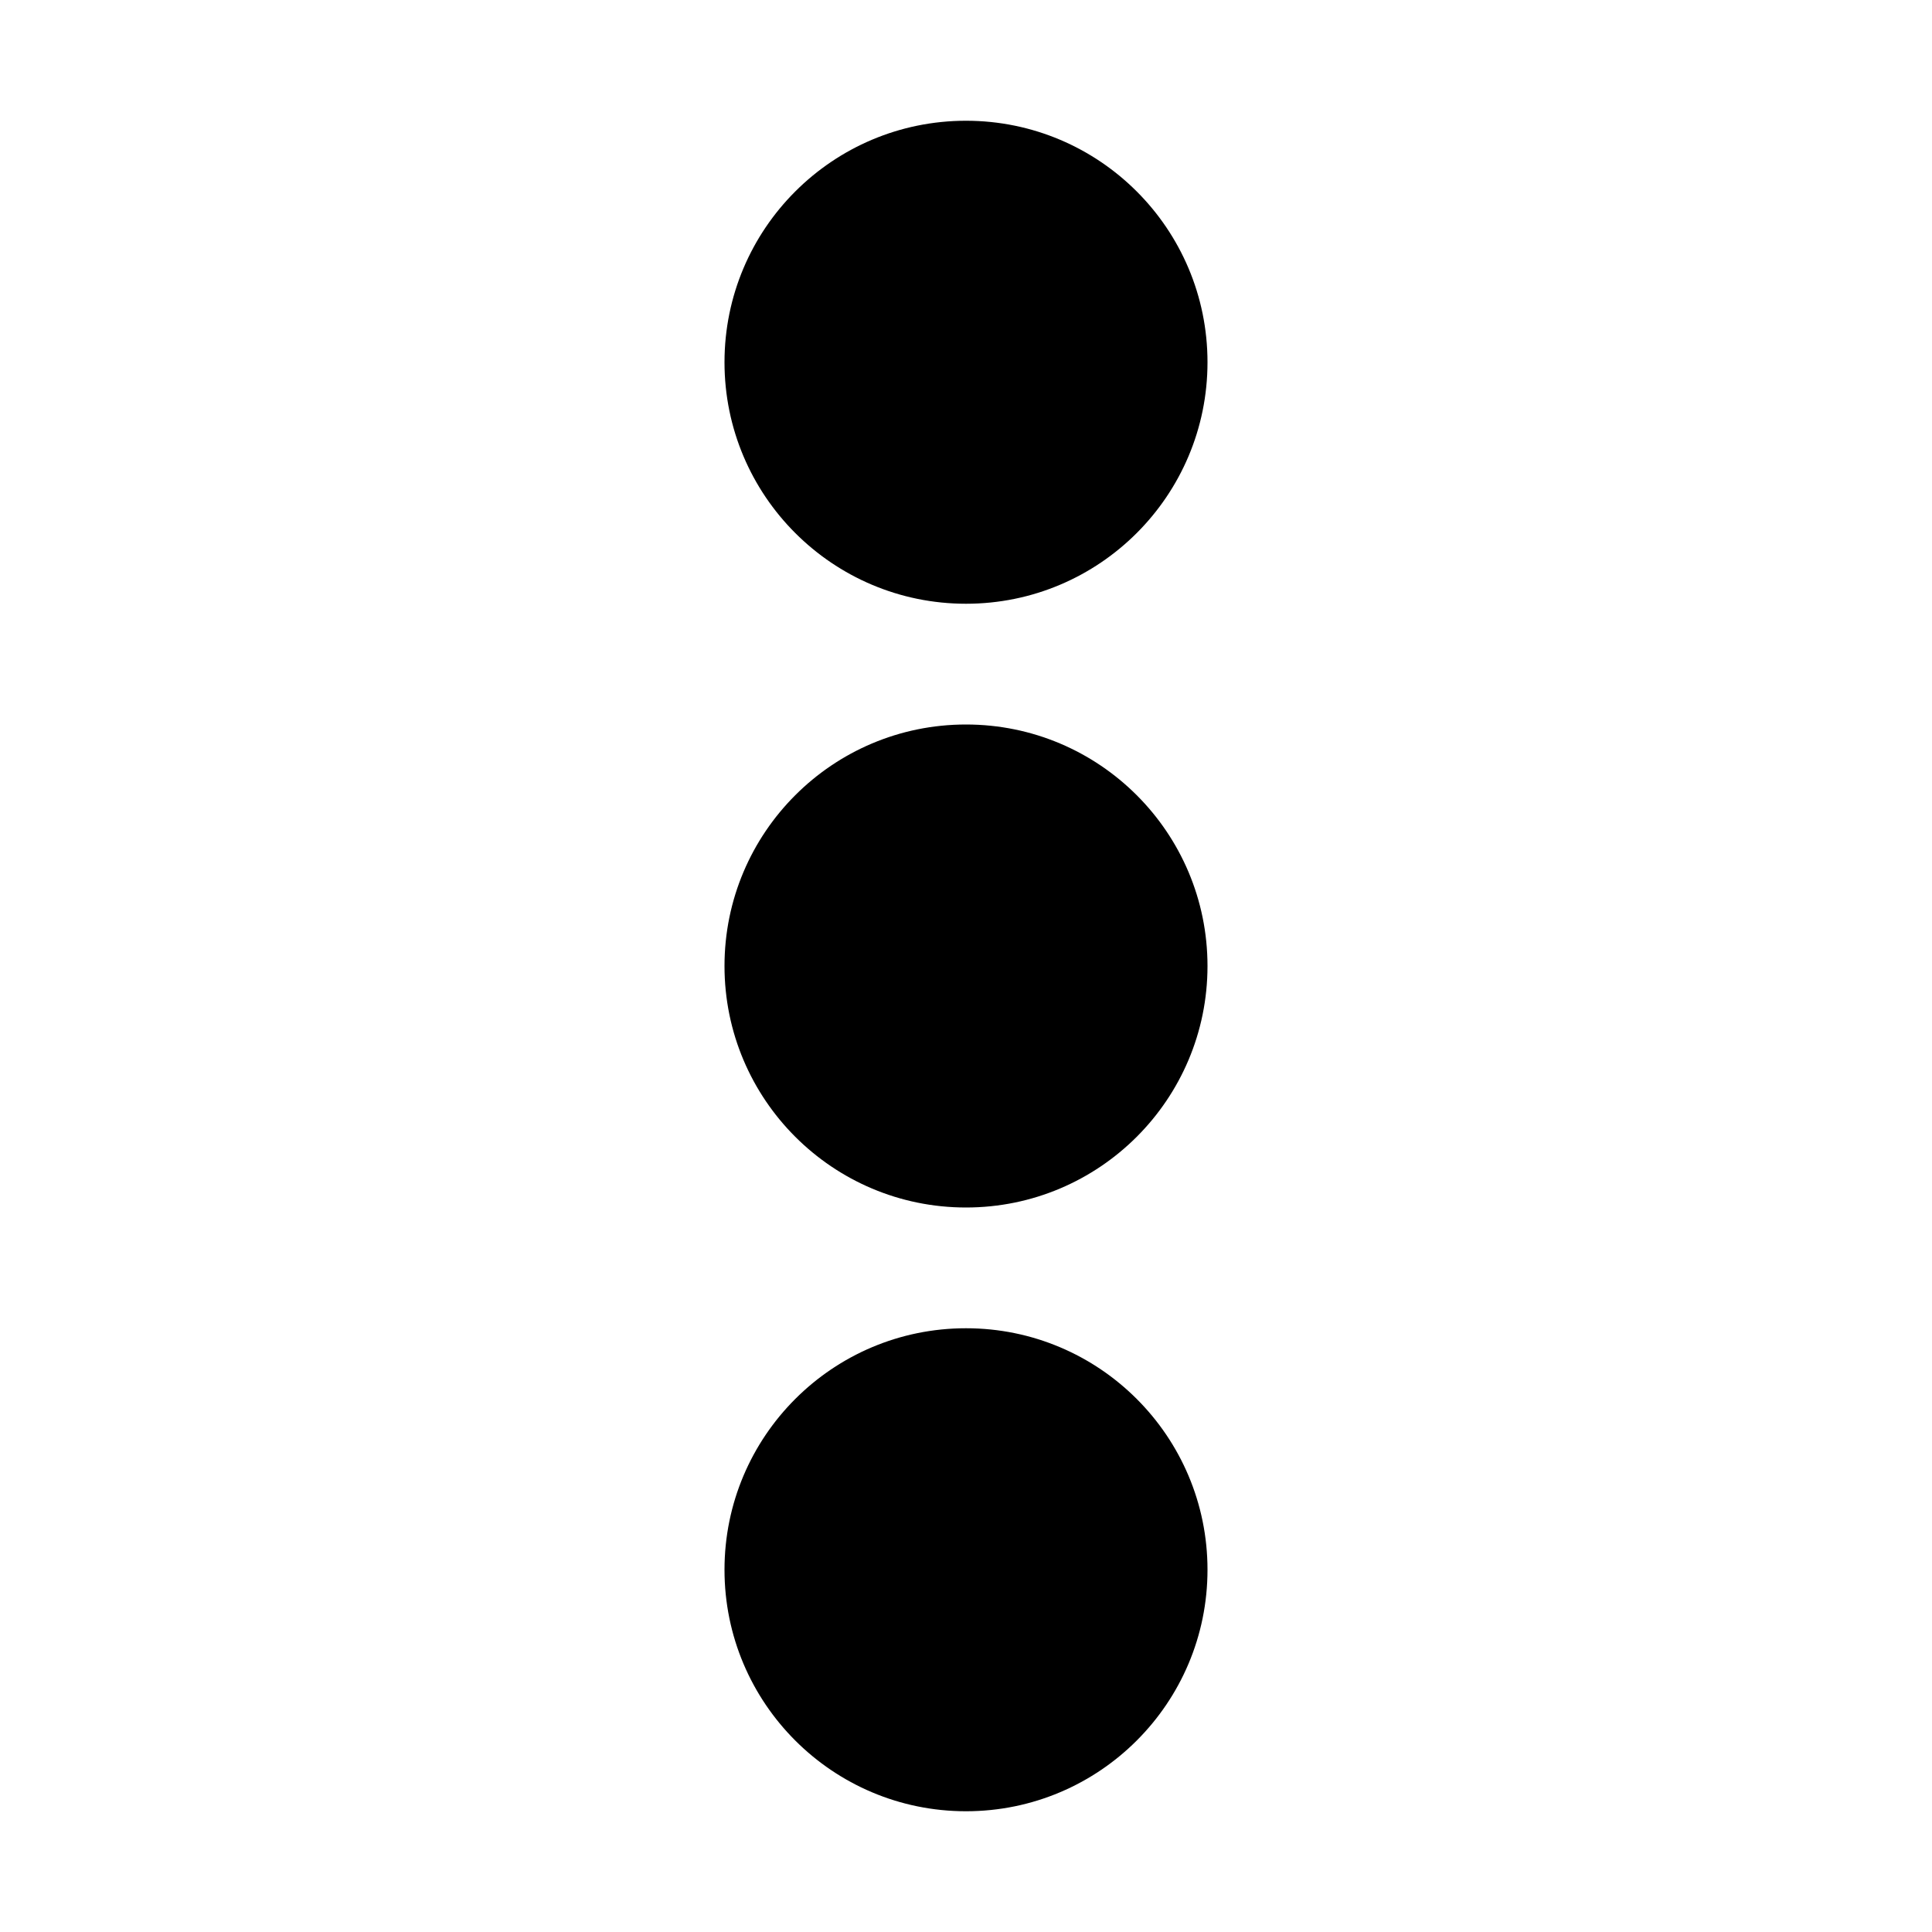
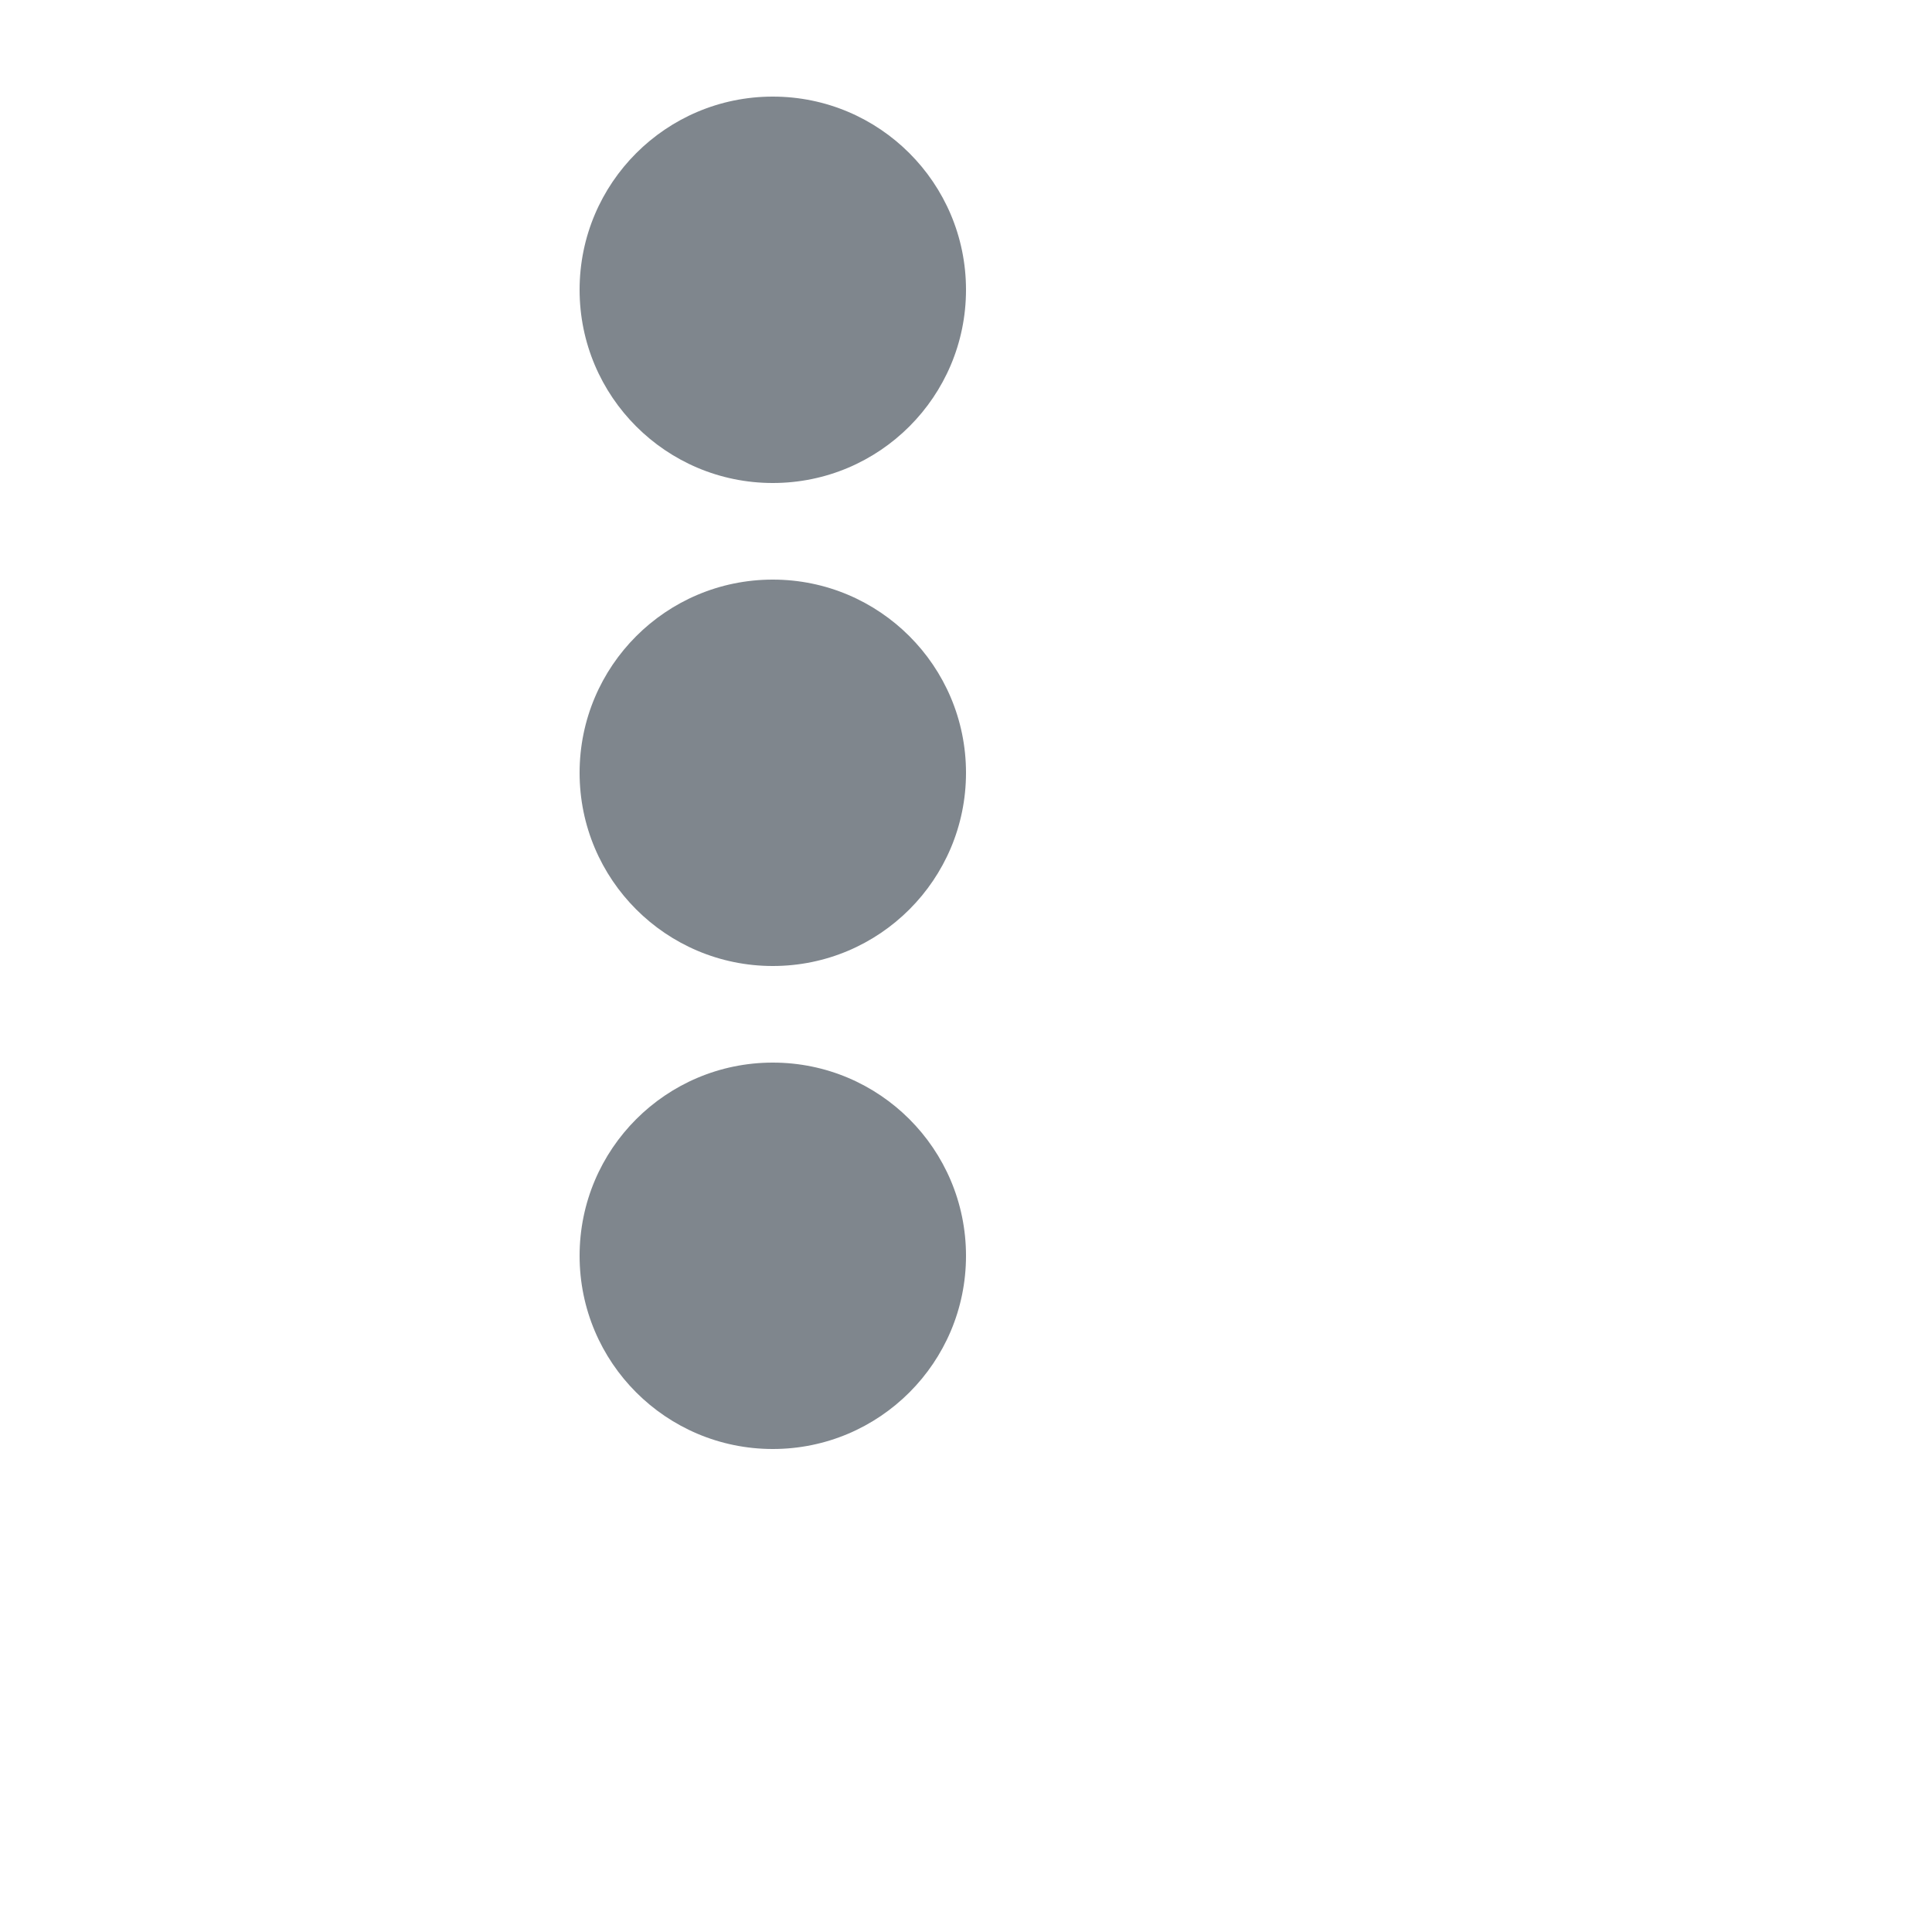
- <svg xmlns="http://www.w3.org/2000/svg" viewBox="0 0 32 32" x="0px" y="0px" width="24px" height="24px">
+ <svg xmlns="http://www.w3.org/2000/svg" viewBox="0 0 40 40" x="0px" y="0px" width="24px" height="24px" fill="#7F868D">
  <g data-name="Layer 31">
    <path d="M20,16a4,4,0,1,1-4-4A4,4,0,0,1,20,16ZM16,2a4,4,0,1,0,4,4A4,4,0,0,0,16,2Zm0,20a4,4,0,1,0,4,4A4,4,0,0,0,16,22Z" />
  </g>
  <text x="0" y="47" fill="#000000" font-size="5px" font-weight="bold" font-family="'Helvetica Neue', Helvetica, Arial-Unicode, Arial, Sans-serif">Created by J703</text>
  <text x="0" y="52" fill="#000000" font-size="5px" font-weight="bold" font-family="'Helvetica Neue', Helvetica, Arial-Unicode, Arial, Sans-serif">from the Noun Project</text>
</svg>
